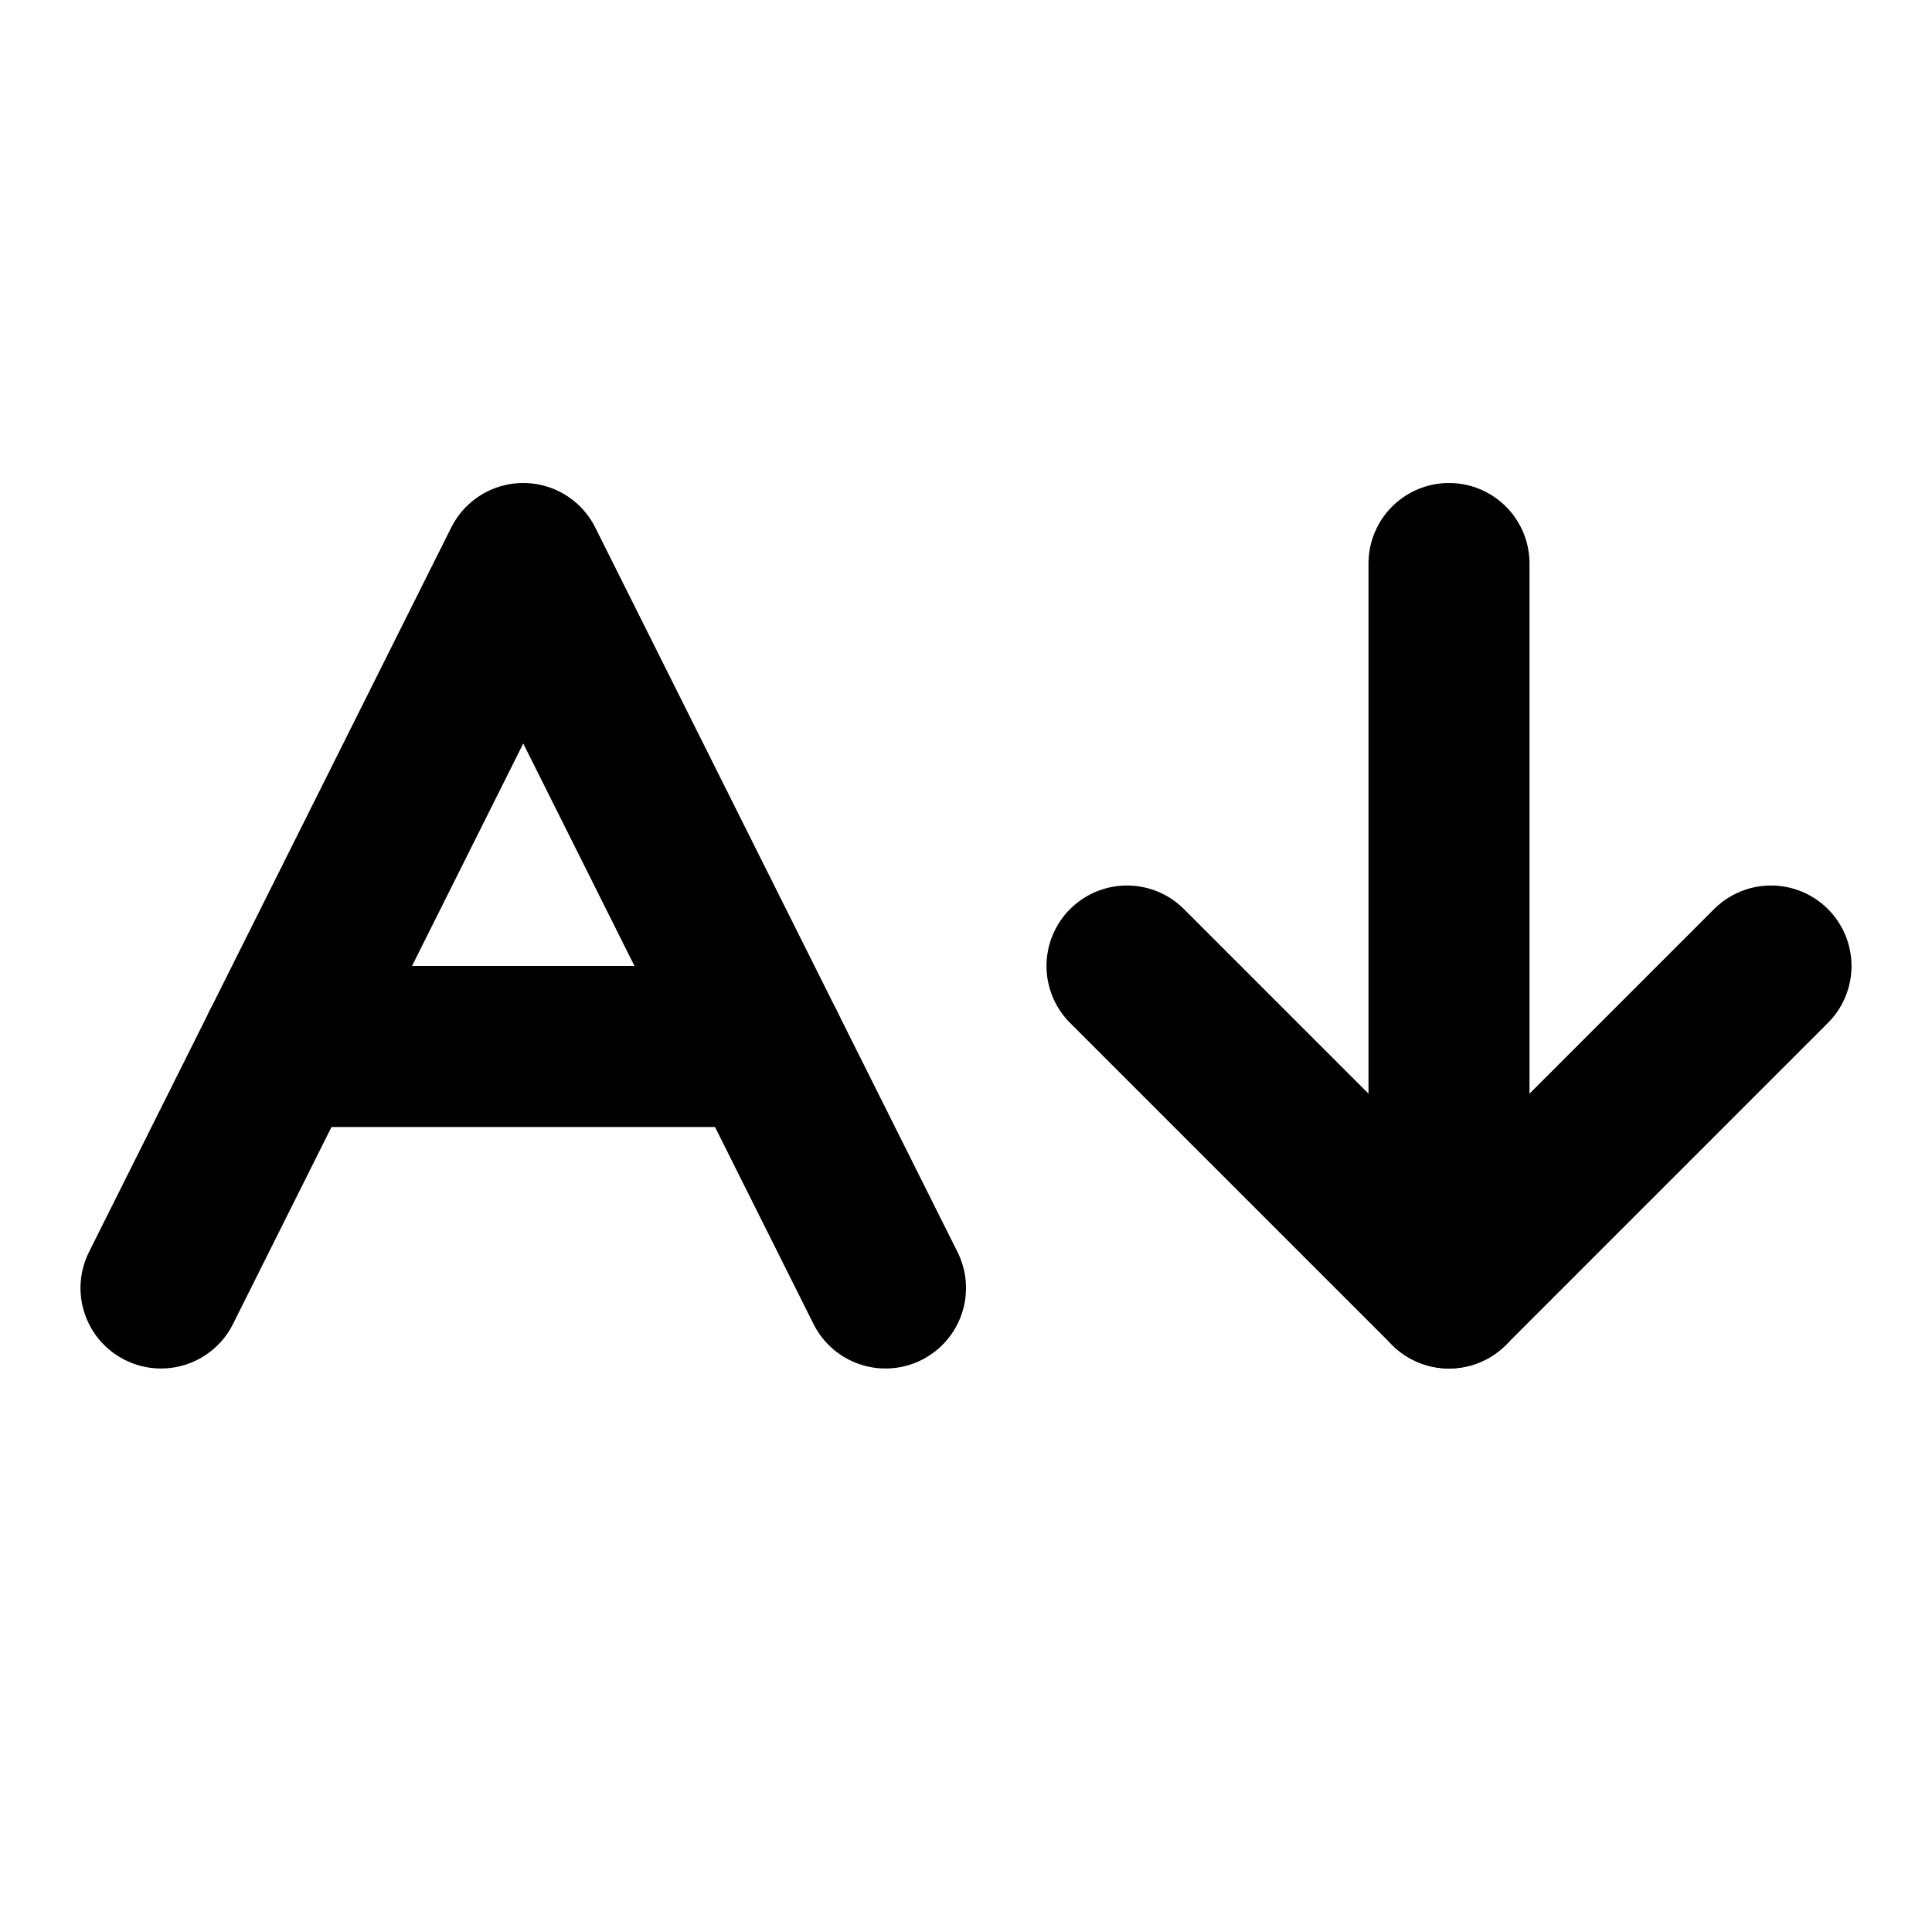
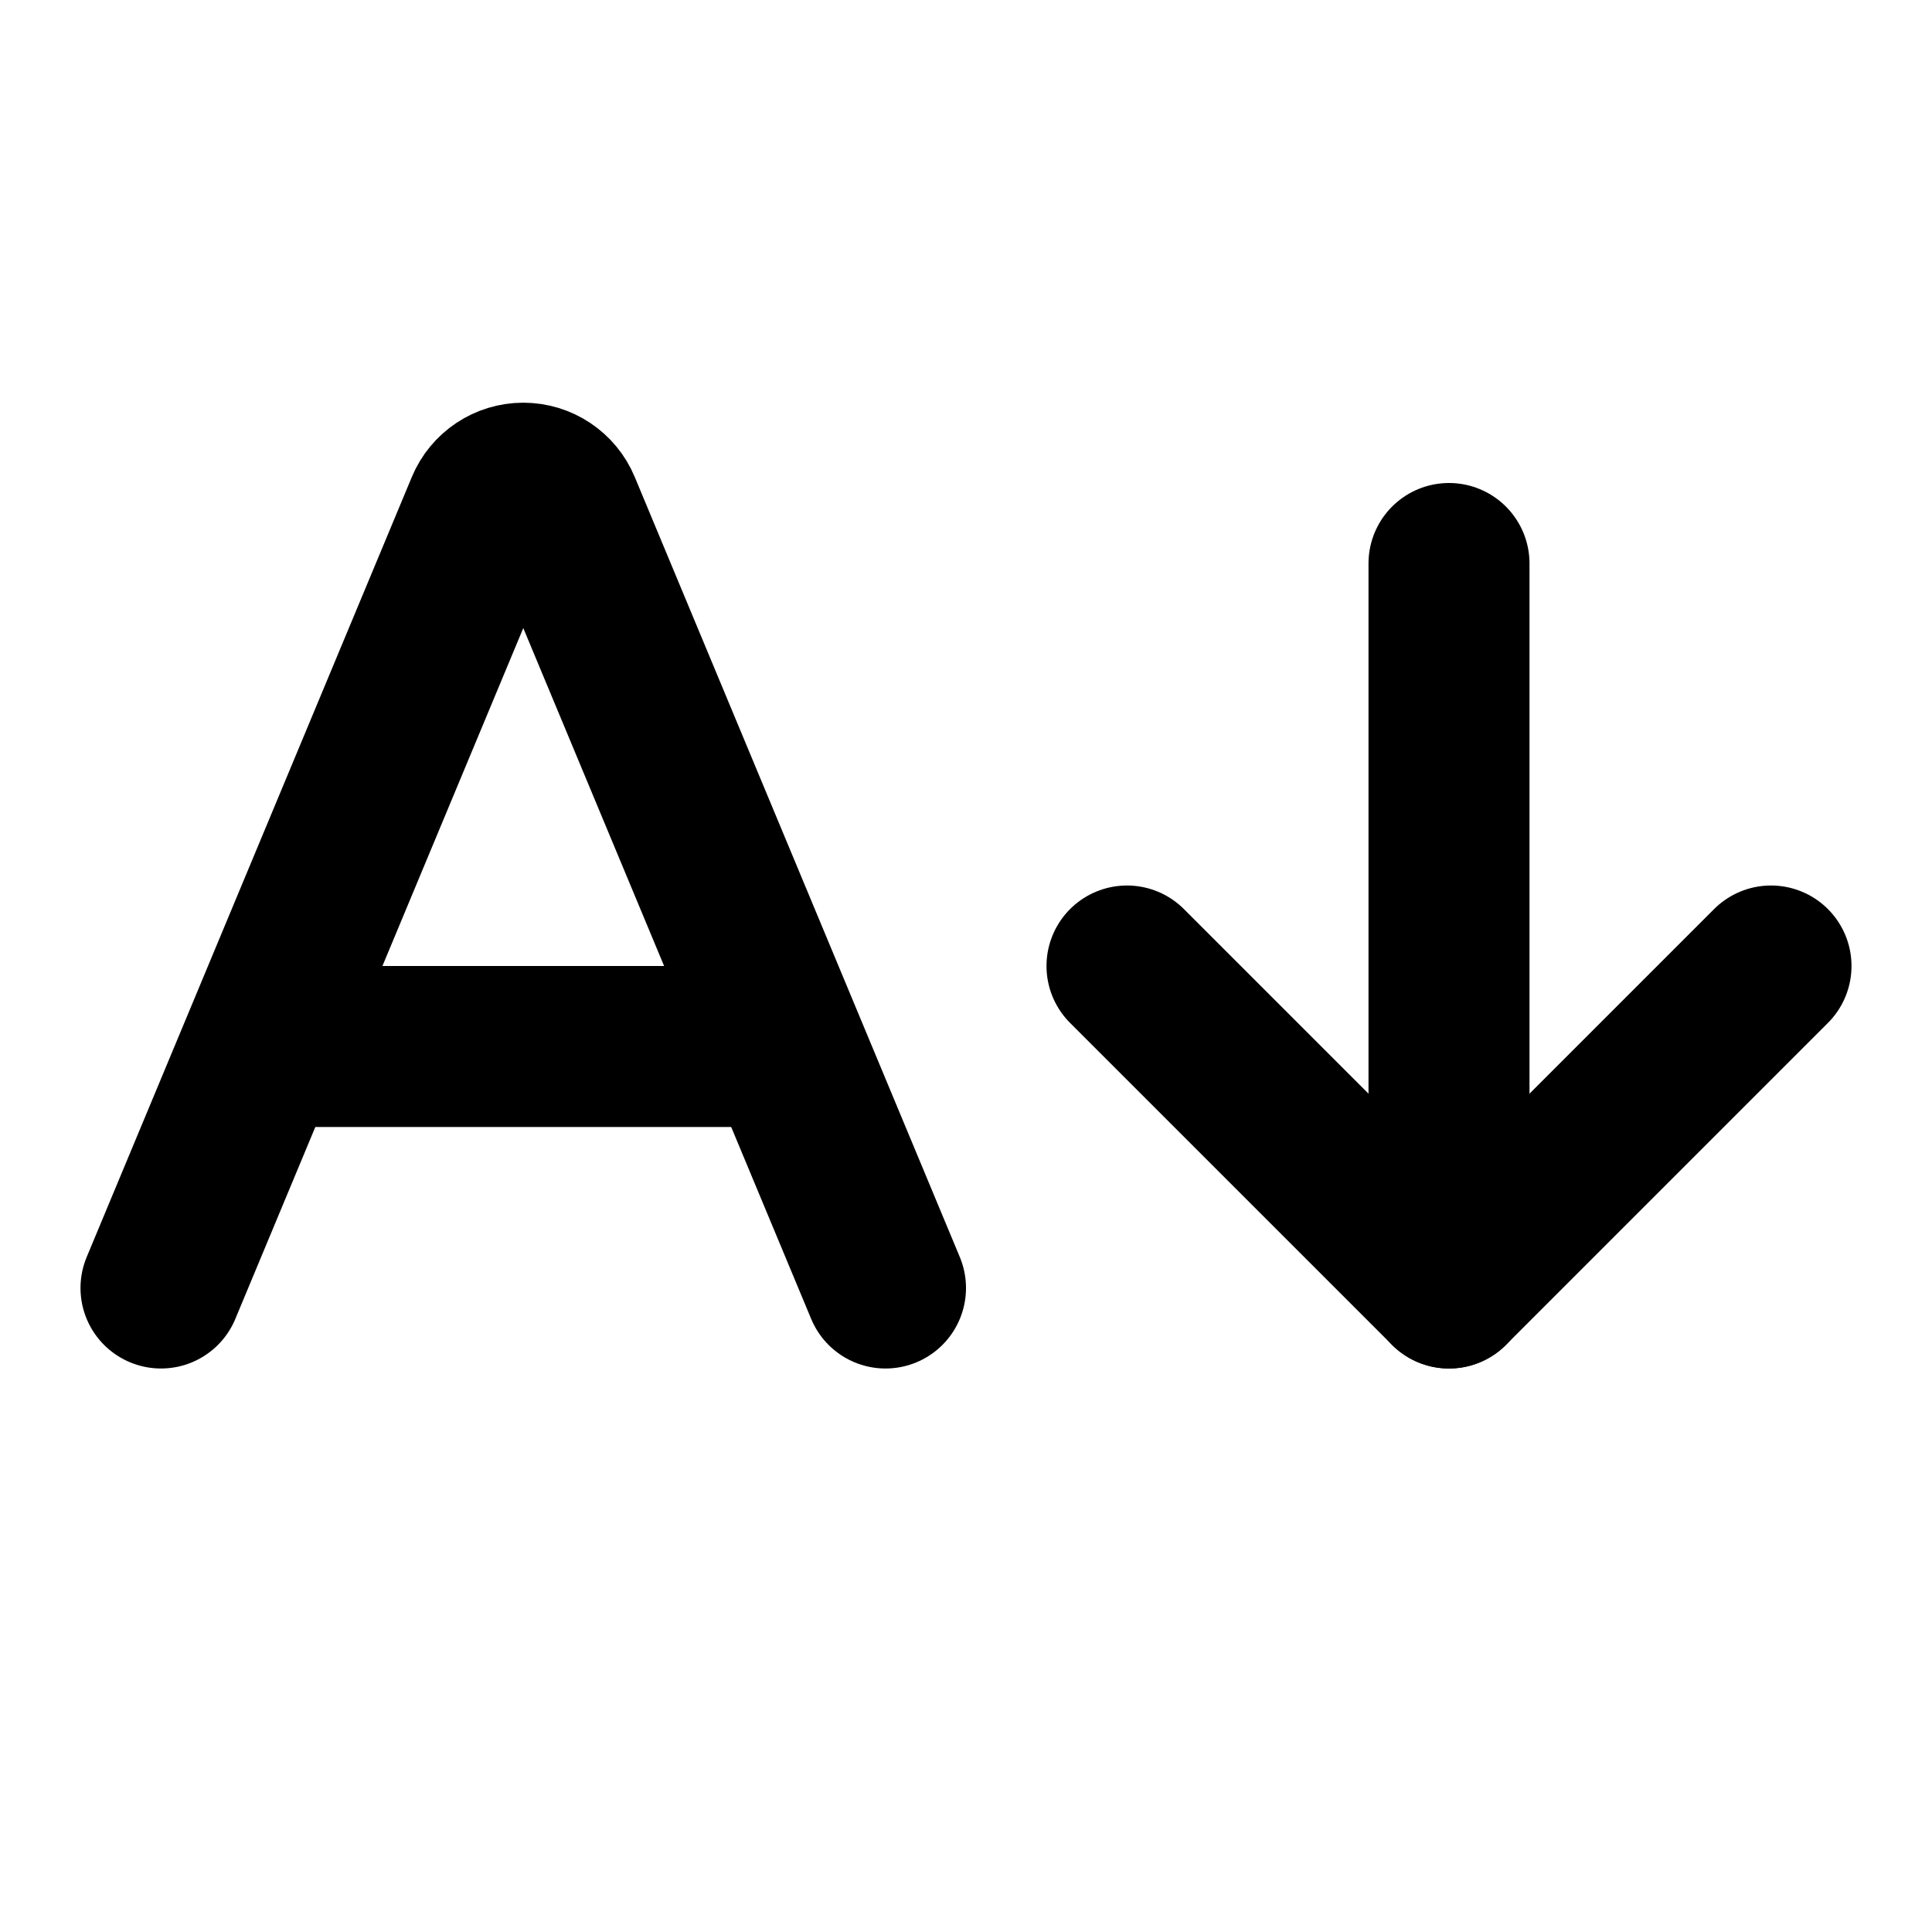
<svg xmlns="http://www.w3.org/2000/svg" width="24" height="24" viewBox="0 0 24 24" fill="none" stroke="currentColor" stroke-width="2" stroke-linecap="round" stroke-linejoin="round">
-   <path d="M3.5 13h6" />
-   <path d="m2 16 4.5-9 4.5 9" />
-   <path d="M18 7v9" />
  <path d="m14 12 4 4 4-4" />
+   <path d="M18 16V7" />
+   <path d="m2 16 4.039-9.69a.5.5 0 0 1 .923 0L11 16" />
+   <path d="M3.304 13h6.392" />
</svg>
